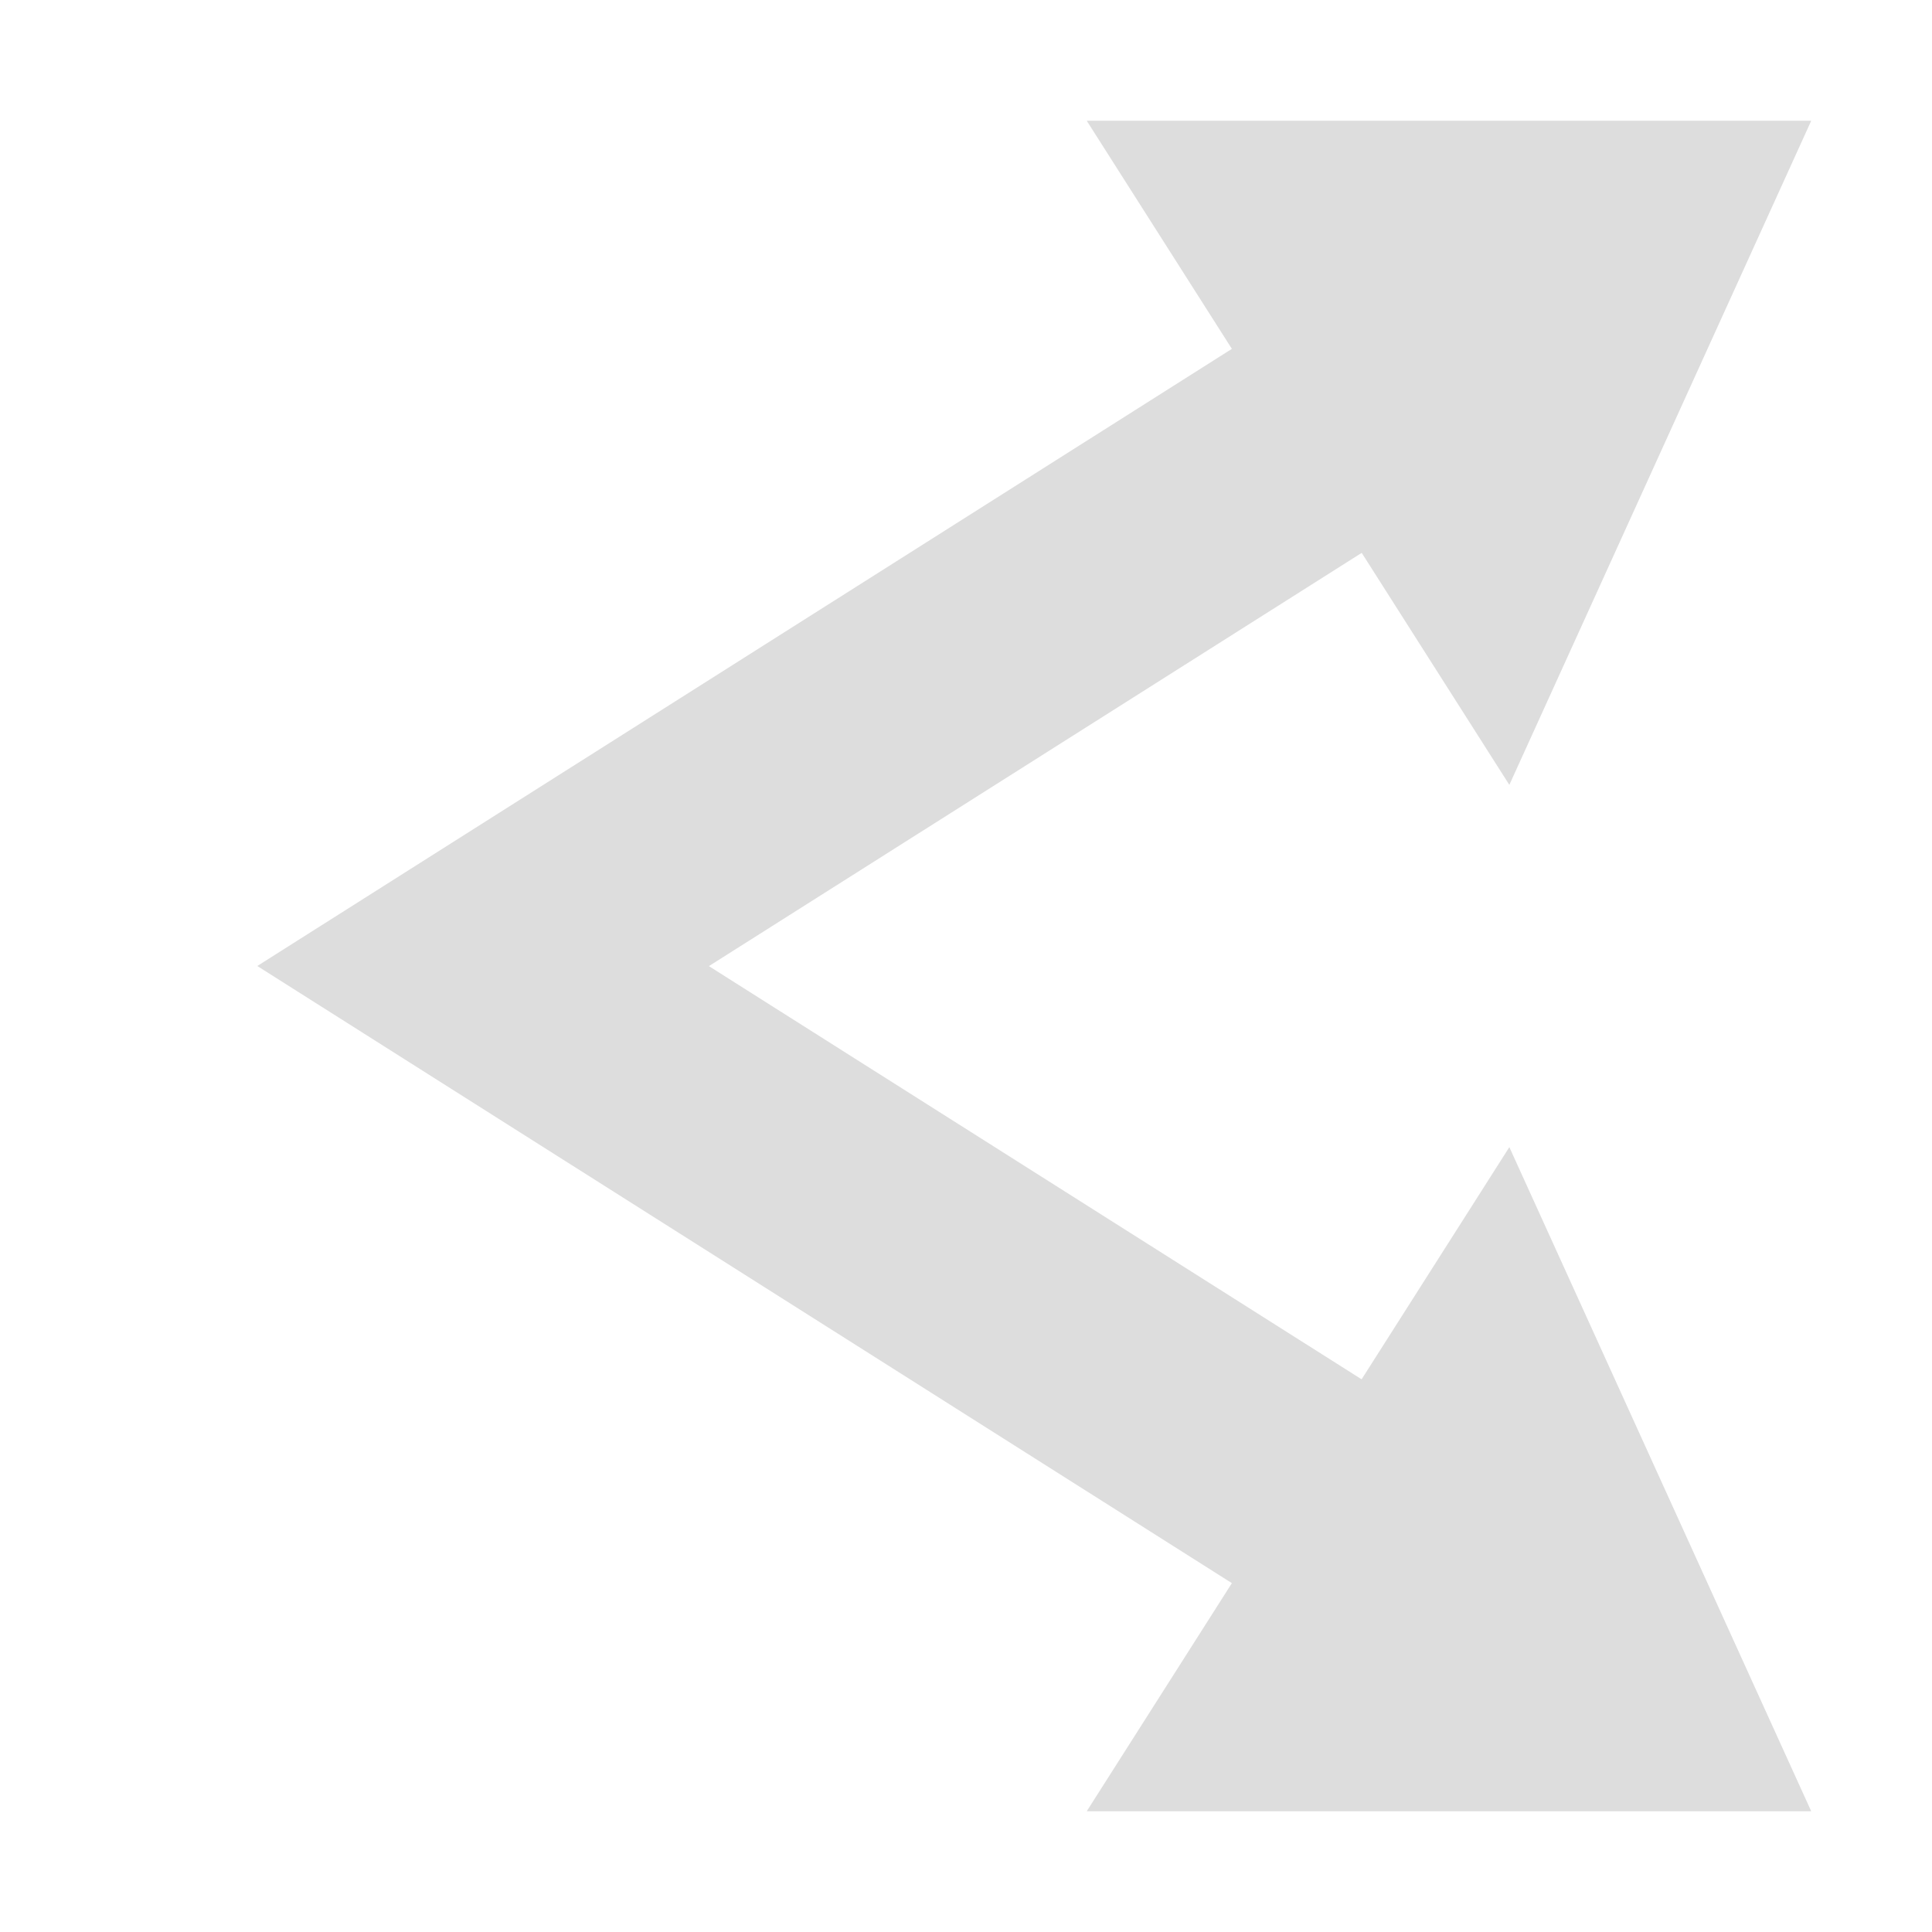
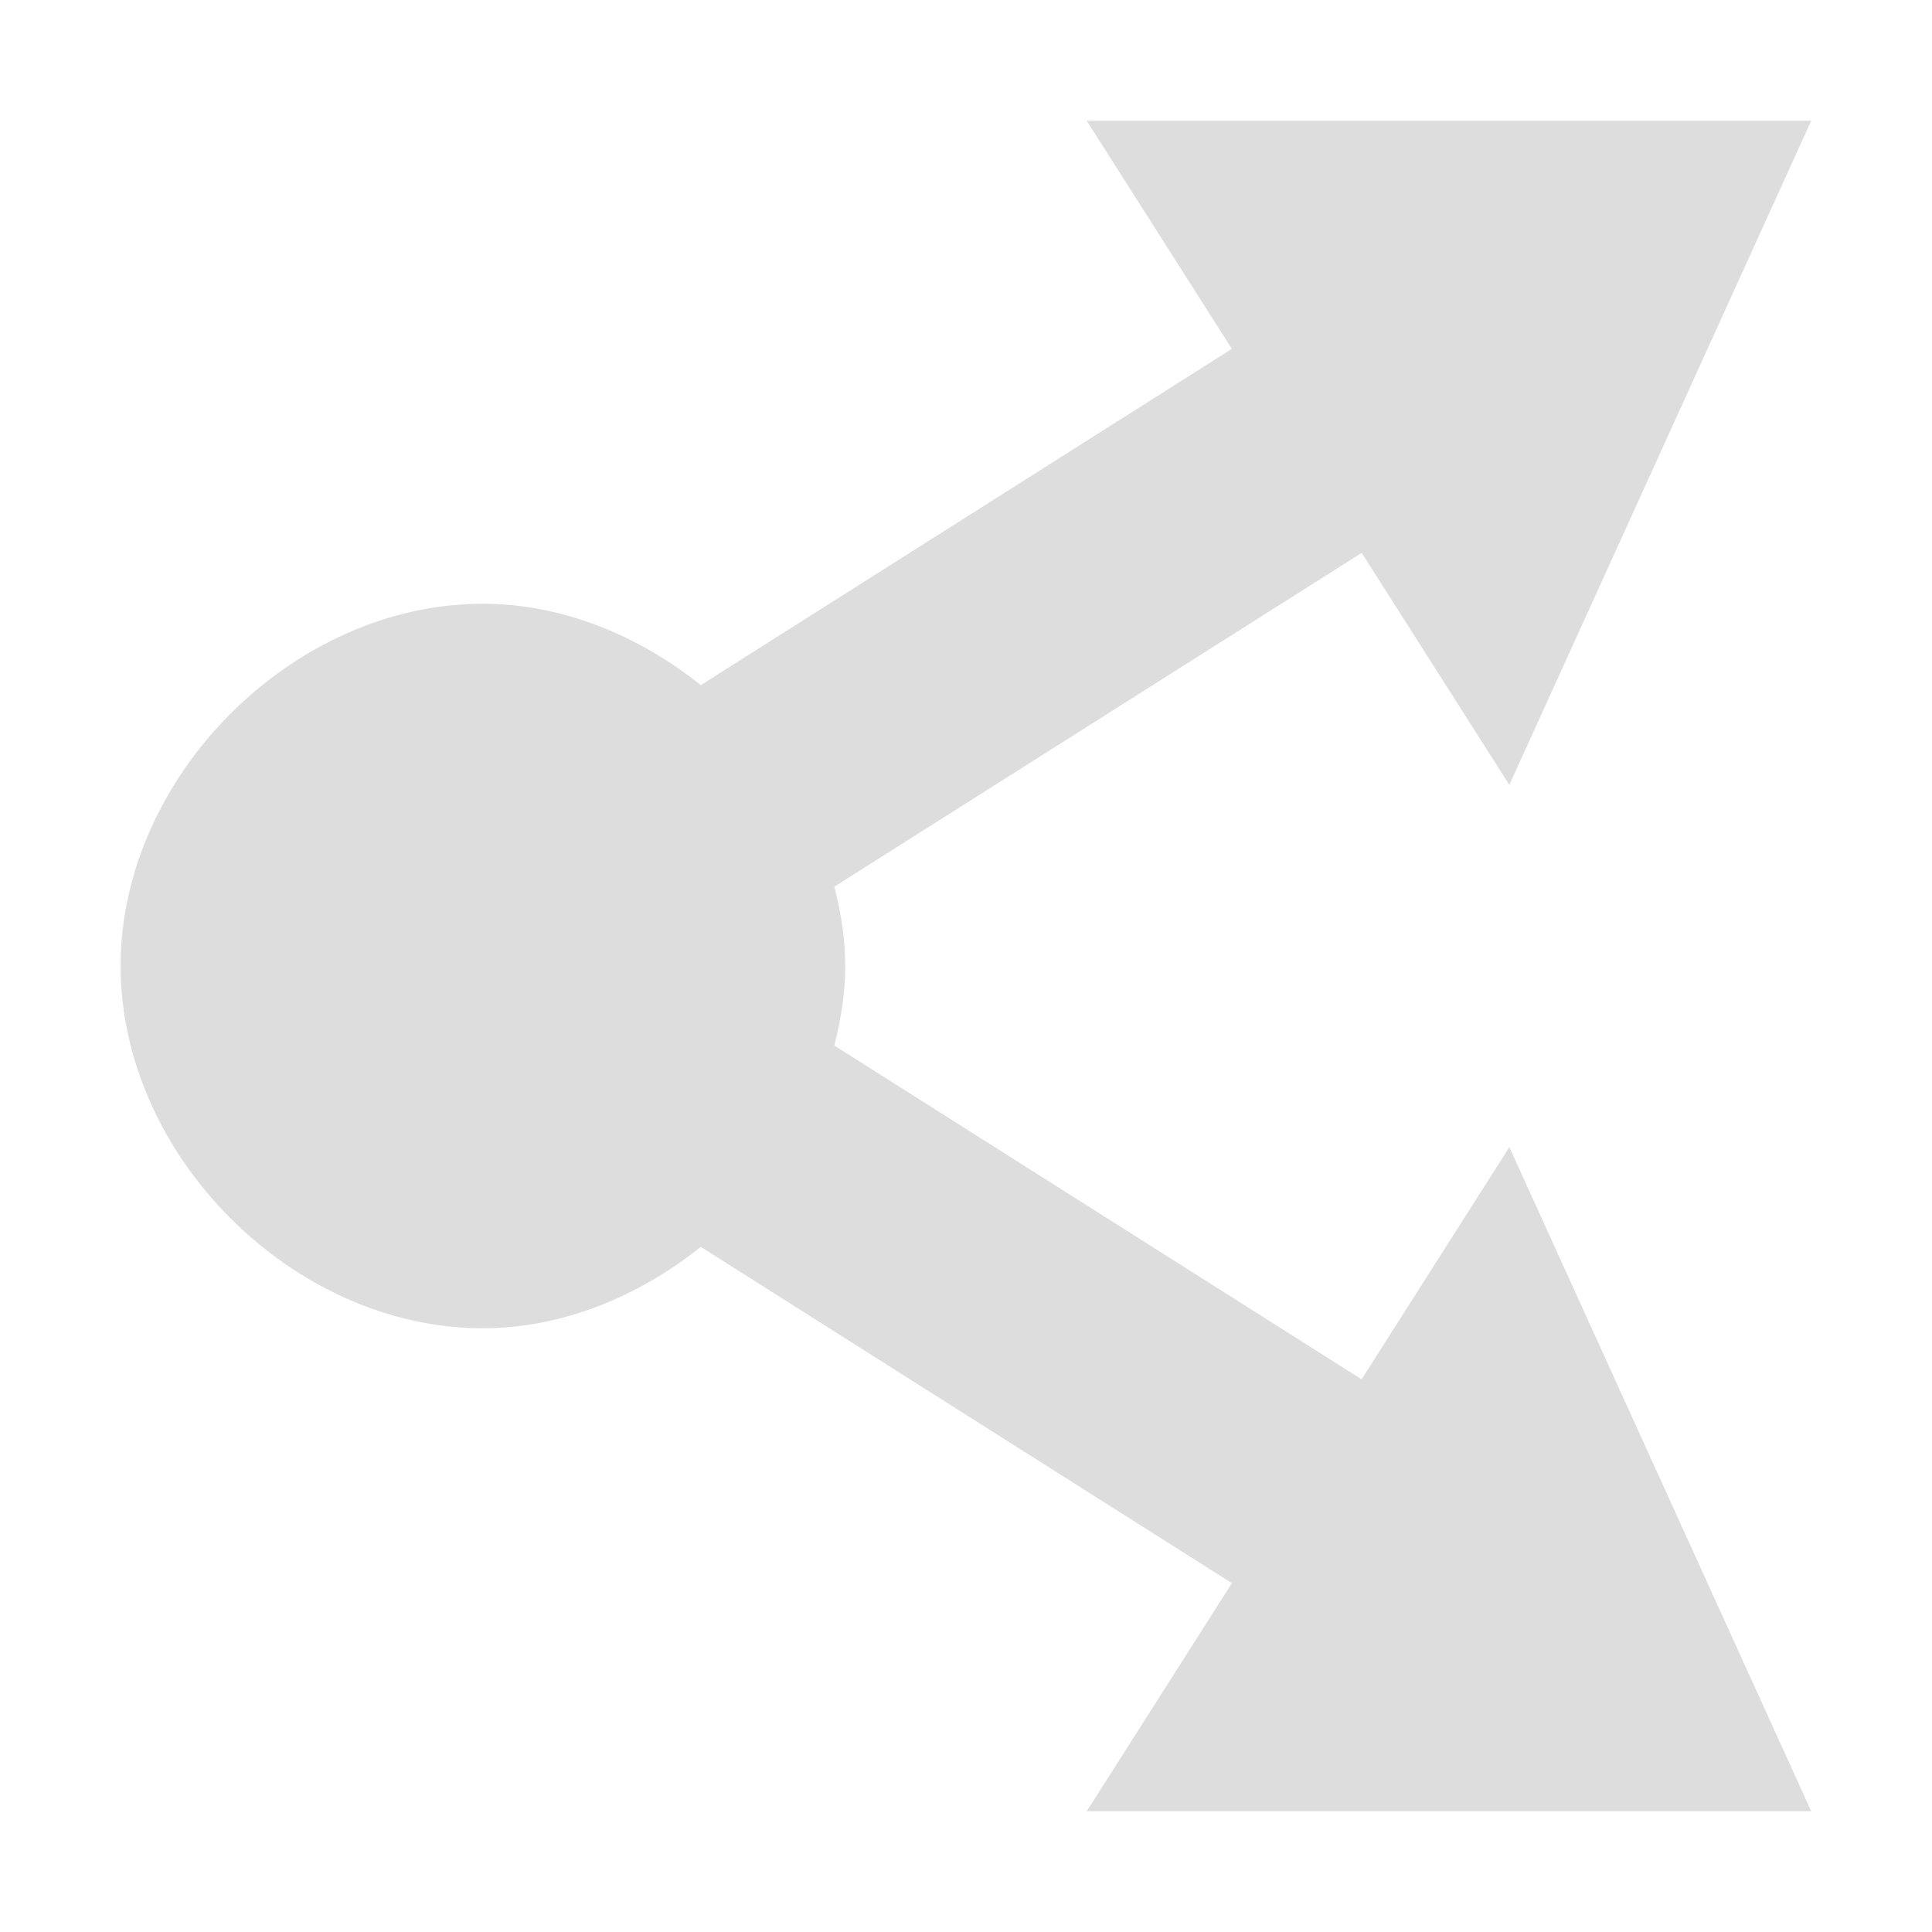
<svg xmlns="http://www.w3.org/2000/svg" xmlns:ns1="http://www.openswatchbook.org/uri/2009/osb" height="16" id="svg7384" style="enable-background:new" version="1.1" width="16">
  <defs id="defs7386">
    <linearGradient id="linearGradient5606" ns1:paint="solid">
      <stop id="stop5608" offset="0" style="stop-color:#000000;stop-opacity:1;" />
    </linearGradient>
    <filter id="filter7554" style="color-interpolation-filters:sRGB">
      <feBlend id="feBlend7556" in2="BackgroundImage" mode="darken" />
    </filter>
  </defs>
  <g id="layer9" style="display:inline" transform="translate(-302.0002,-157)" />
  <g id="layer10" style="display:inline;filter:url(#filter7554)" transform="translate(-302.0002,-157)" />
  <g id="layer1" style="display:inline" transform="translate(-60.99997,-774)" />
  <g id="layer14" style="display:inline" transform="translate(-302.0002,-157)" />
  <g id="layer15" style="display:inline" transform="translate(-302.0002,-157)" />
  <g id="g71291" style="display:inline" transform="translate(-302.0002,-157)" />
  <g id="layer2" style="display:inline" transform="translate(-60.99997,-624)" />
  <g id="g6058" style="display:inline" transform="translate(-60.99997,-624)" />
  <g id="layer12" style="display:inline" transform="translate(-302.0002,-157)">
-     <path d="m 309,165 a 3.002,3 0 1 1 0,0 3.002,3 0 1 1 0,0 z" id="path6545-7" style="color:#000000;fill:#dddddd;fill-opacity:1;fill-rule:nonzero;stroke:none;stroke-width:1;marker:none;visibility:visible;display:inline;overflow:visible;enable-background:new" />
+     <path d="m 313.363,159.154 -5.559,3.52 c -0.515,-0.411 -1.145,-0.674 -1.807,-0.674 -1.571,9e-5 -2.998,1.429 -2.998,3 0,1.571 1.427,3 2.998,3 0.662,4e-5 1.291,-0.263 1.807,-0.674 l 5.559,3.52 1.07,-1.691 -5.523,-3.496 c 0.054,-0.215 0.09,-0.434 0.09,-0.658 0,-0.224 -0.035,-0.444 -0.09,-0.658 l 5.523,-3.496 -1.07,-1.691 z" id="path6545-7" style="color:#000000;fill:#dddddd;fill-opacity:1;fill-rule:nonzero;stroke:none;stroke-width:1;marker:none;visibility:visible;display:inline;overflow:visible;enable-background:new" />
    <path d="m 314.5,163.5 -3.5,-5.5 6,0 z" id="path6549-4" style="color:#000000;fill:#dddddd;fill-opacity:1;fill-rule:nonzero;stroke:none;stroke-width:1;marker:none;visibility:visible;display:inline;overflow:visible;enable-background:new" />
-     <path d="m 313.363,159.154 -9.232,5.846 9.232,5.846 1.07,-1.691 -6.562,-4.154 6.562,-4.154 -1.07,-1.691 z" id="path6551-6" style="font-style:normal;font-variant:normal;font-weight:normal;font-stretch:normal;text-indent:0;text-align:start;text-decoration:none;line-height:normal;letter-spacing:normal;word-spacing:normal;text-transform:none;direction:ltr;block-progression:tb;writing-mode:lr-tb;text-anchor:start;baseline-shift:baseline;color:#000000;color-interpolation:sRGB;color-interpolation-filters:linearRGB;fill:#dddddd;fill-opacity:1;stroke:none;stroke-width:2;marker:none;visibility:visible;display:inline;overflow:visible;enable-background:accumulate;clip-rule:nonzero;color-rendering:auto;image-rendering:auto;shape-rendering:auto;text-rendering:auto;font-family:sans-serif;-inkscape-font-specification:sans-serif" />
    <path d="m 314.5,166.5 -3.5,5.5 6,0 z" id="path6717" style="color:#000000;fill:#dddddd;fill-opacity:1;fill-rule:nonzero;stroke:none;stroke-width:1;marker:none;visibility:visible;display:inline;overflow:visible;enable-background:new" />
  </g>
</svg>
